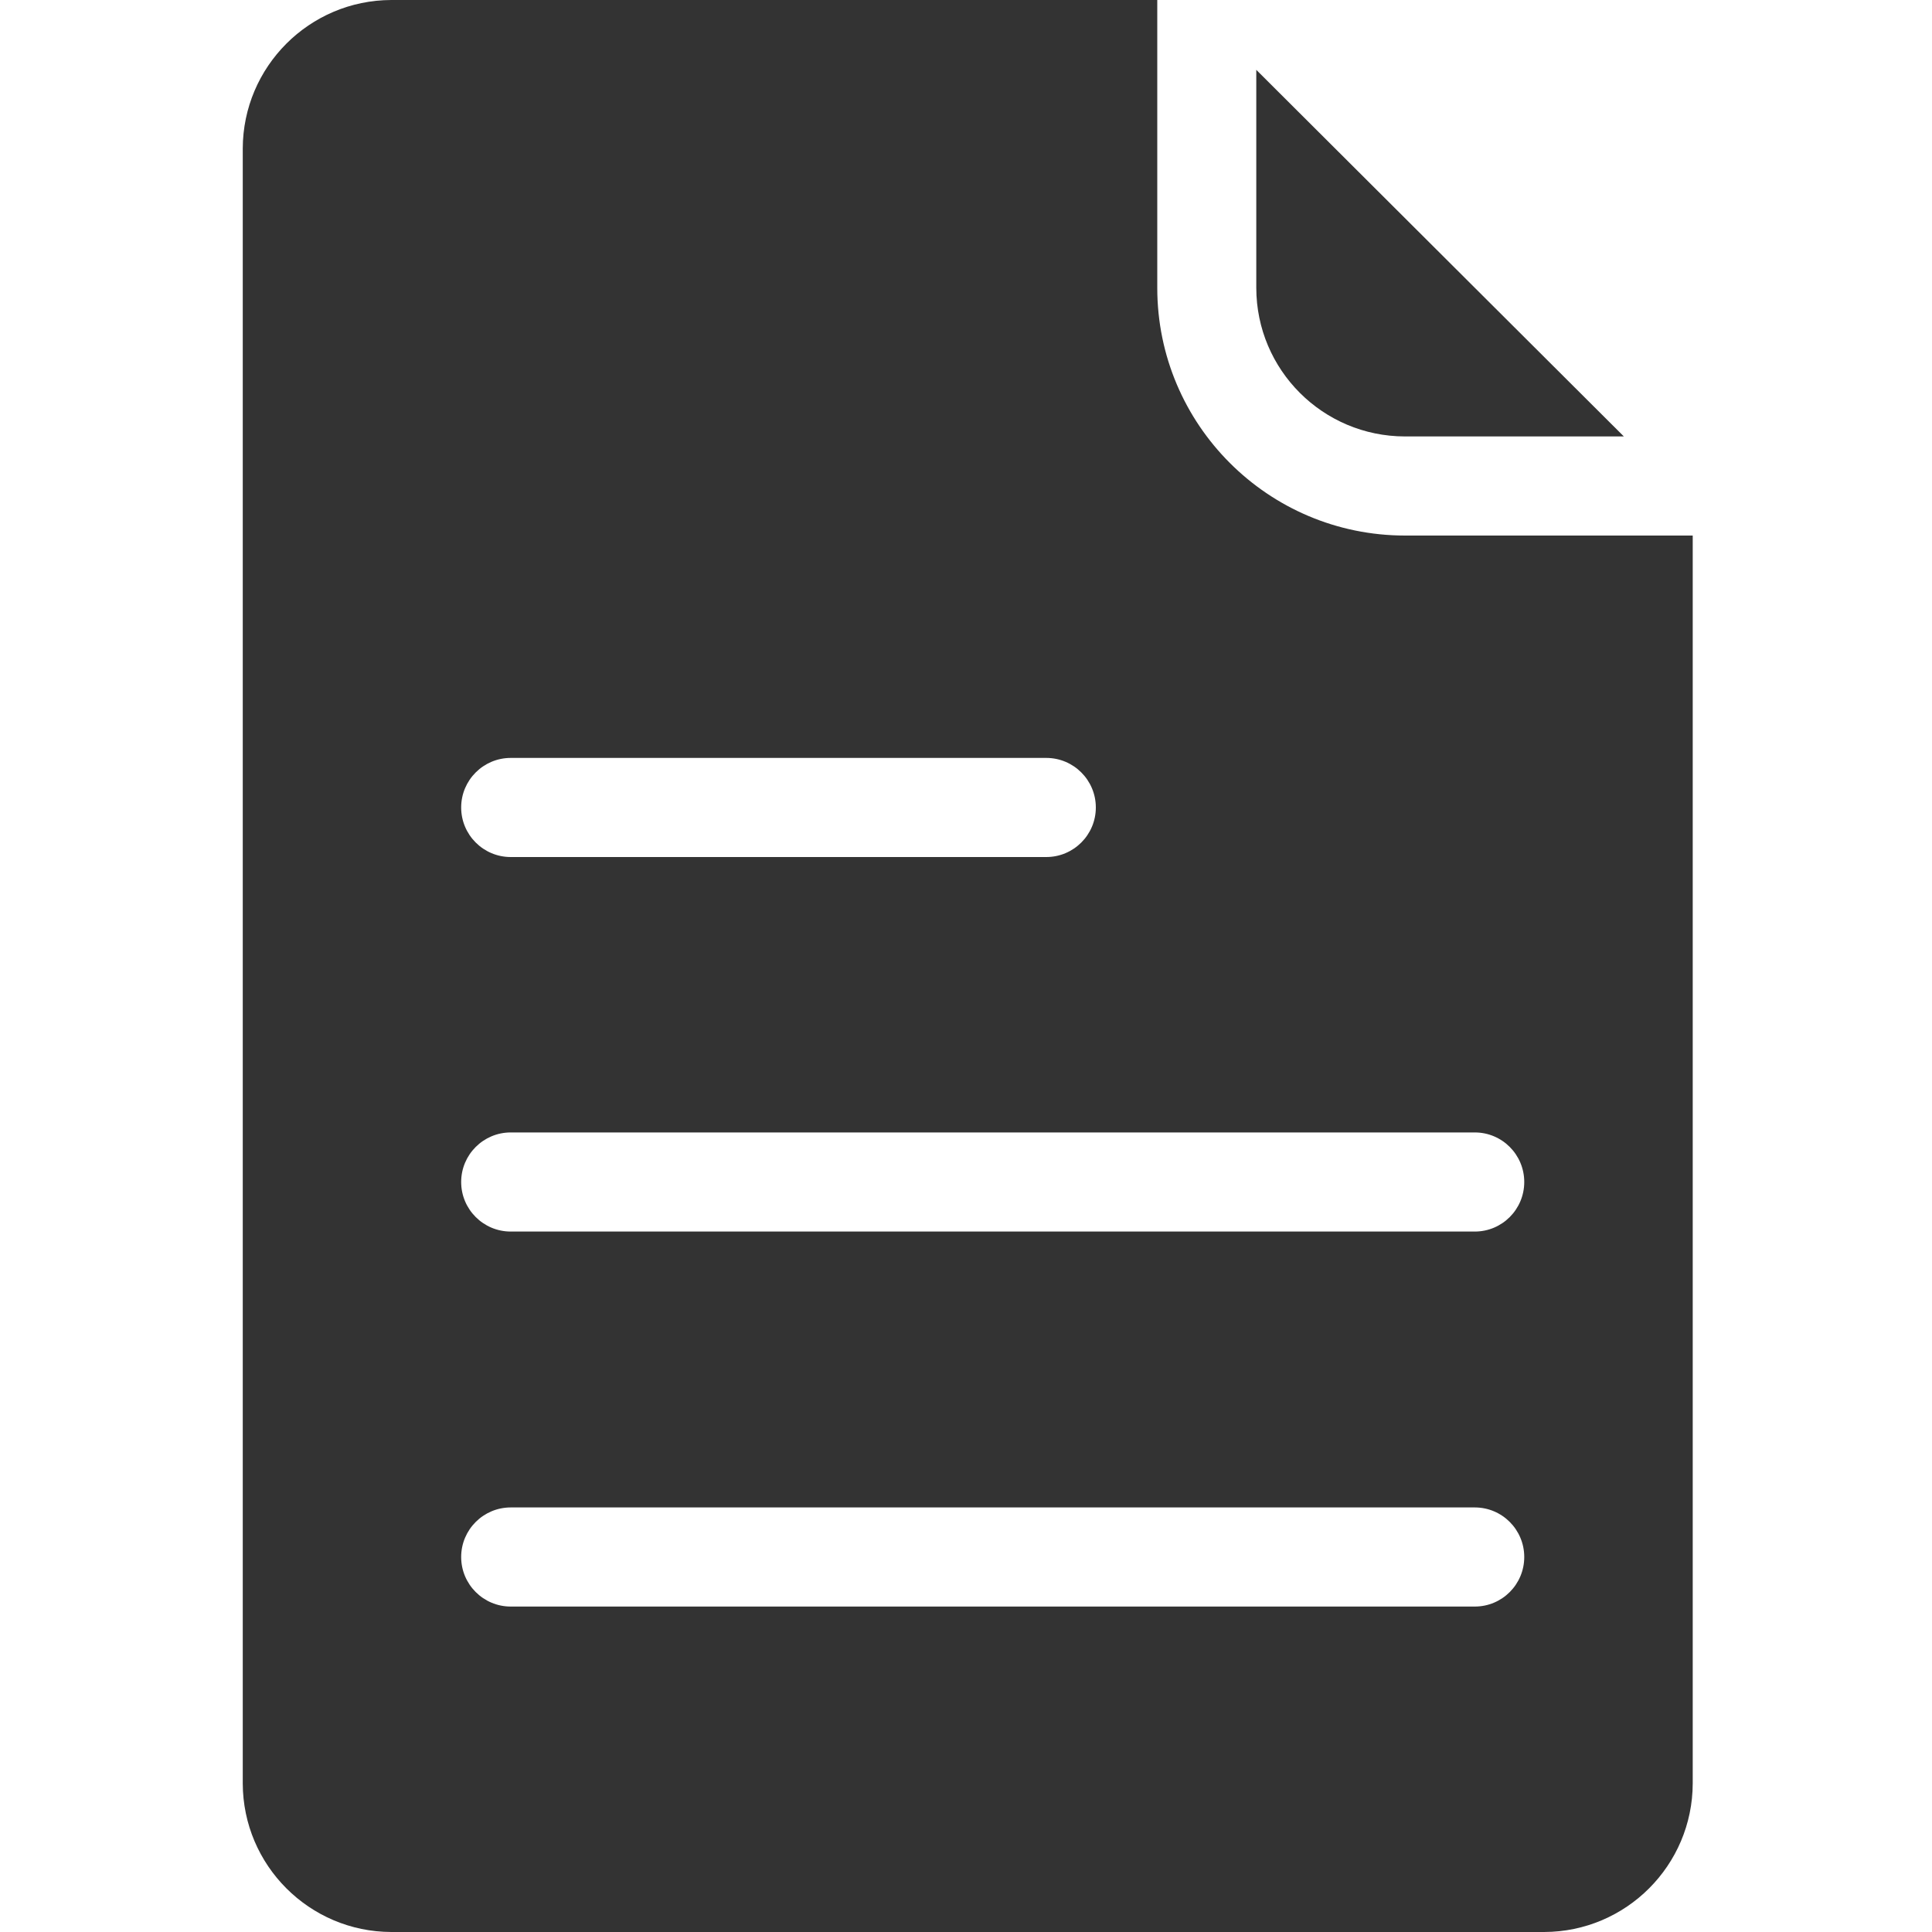
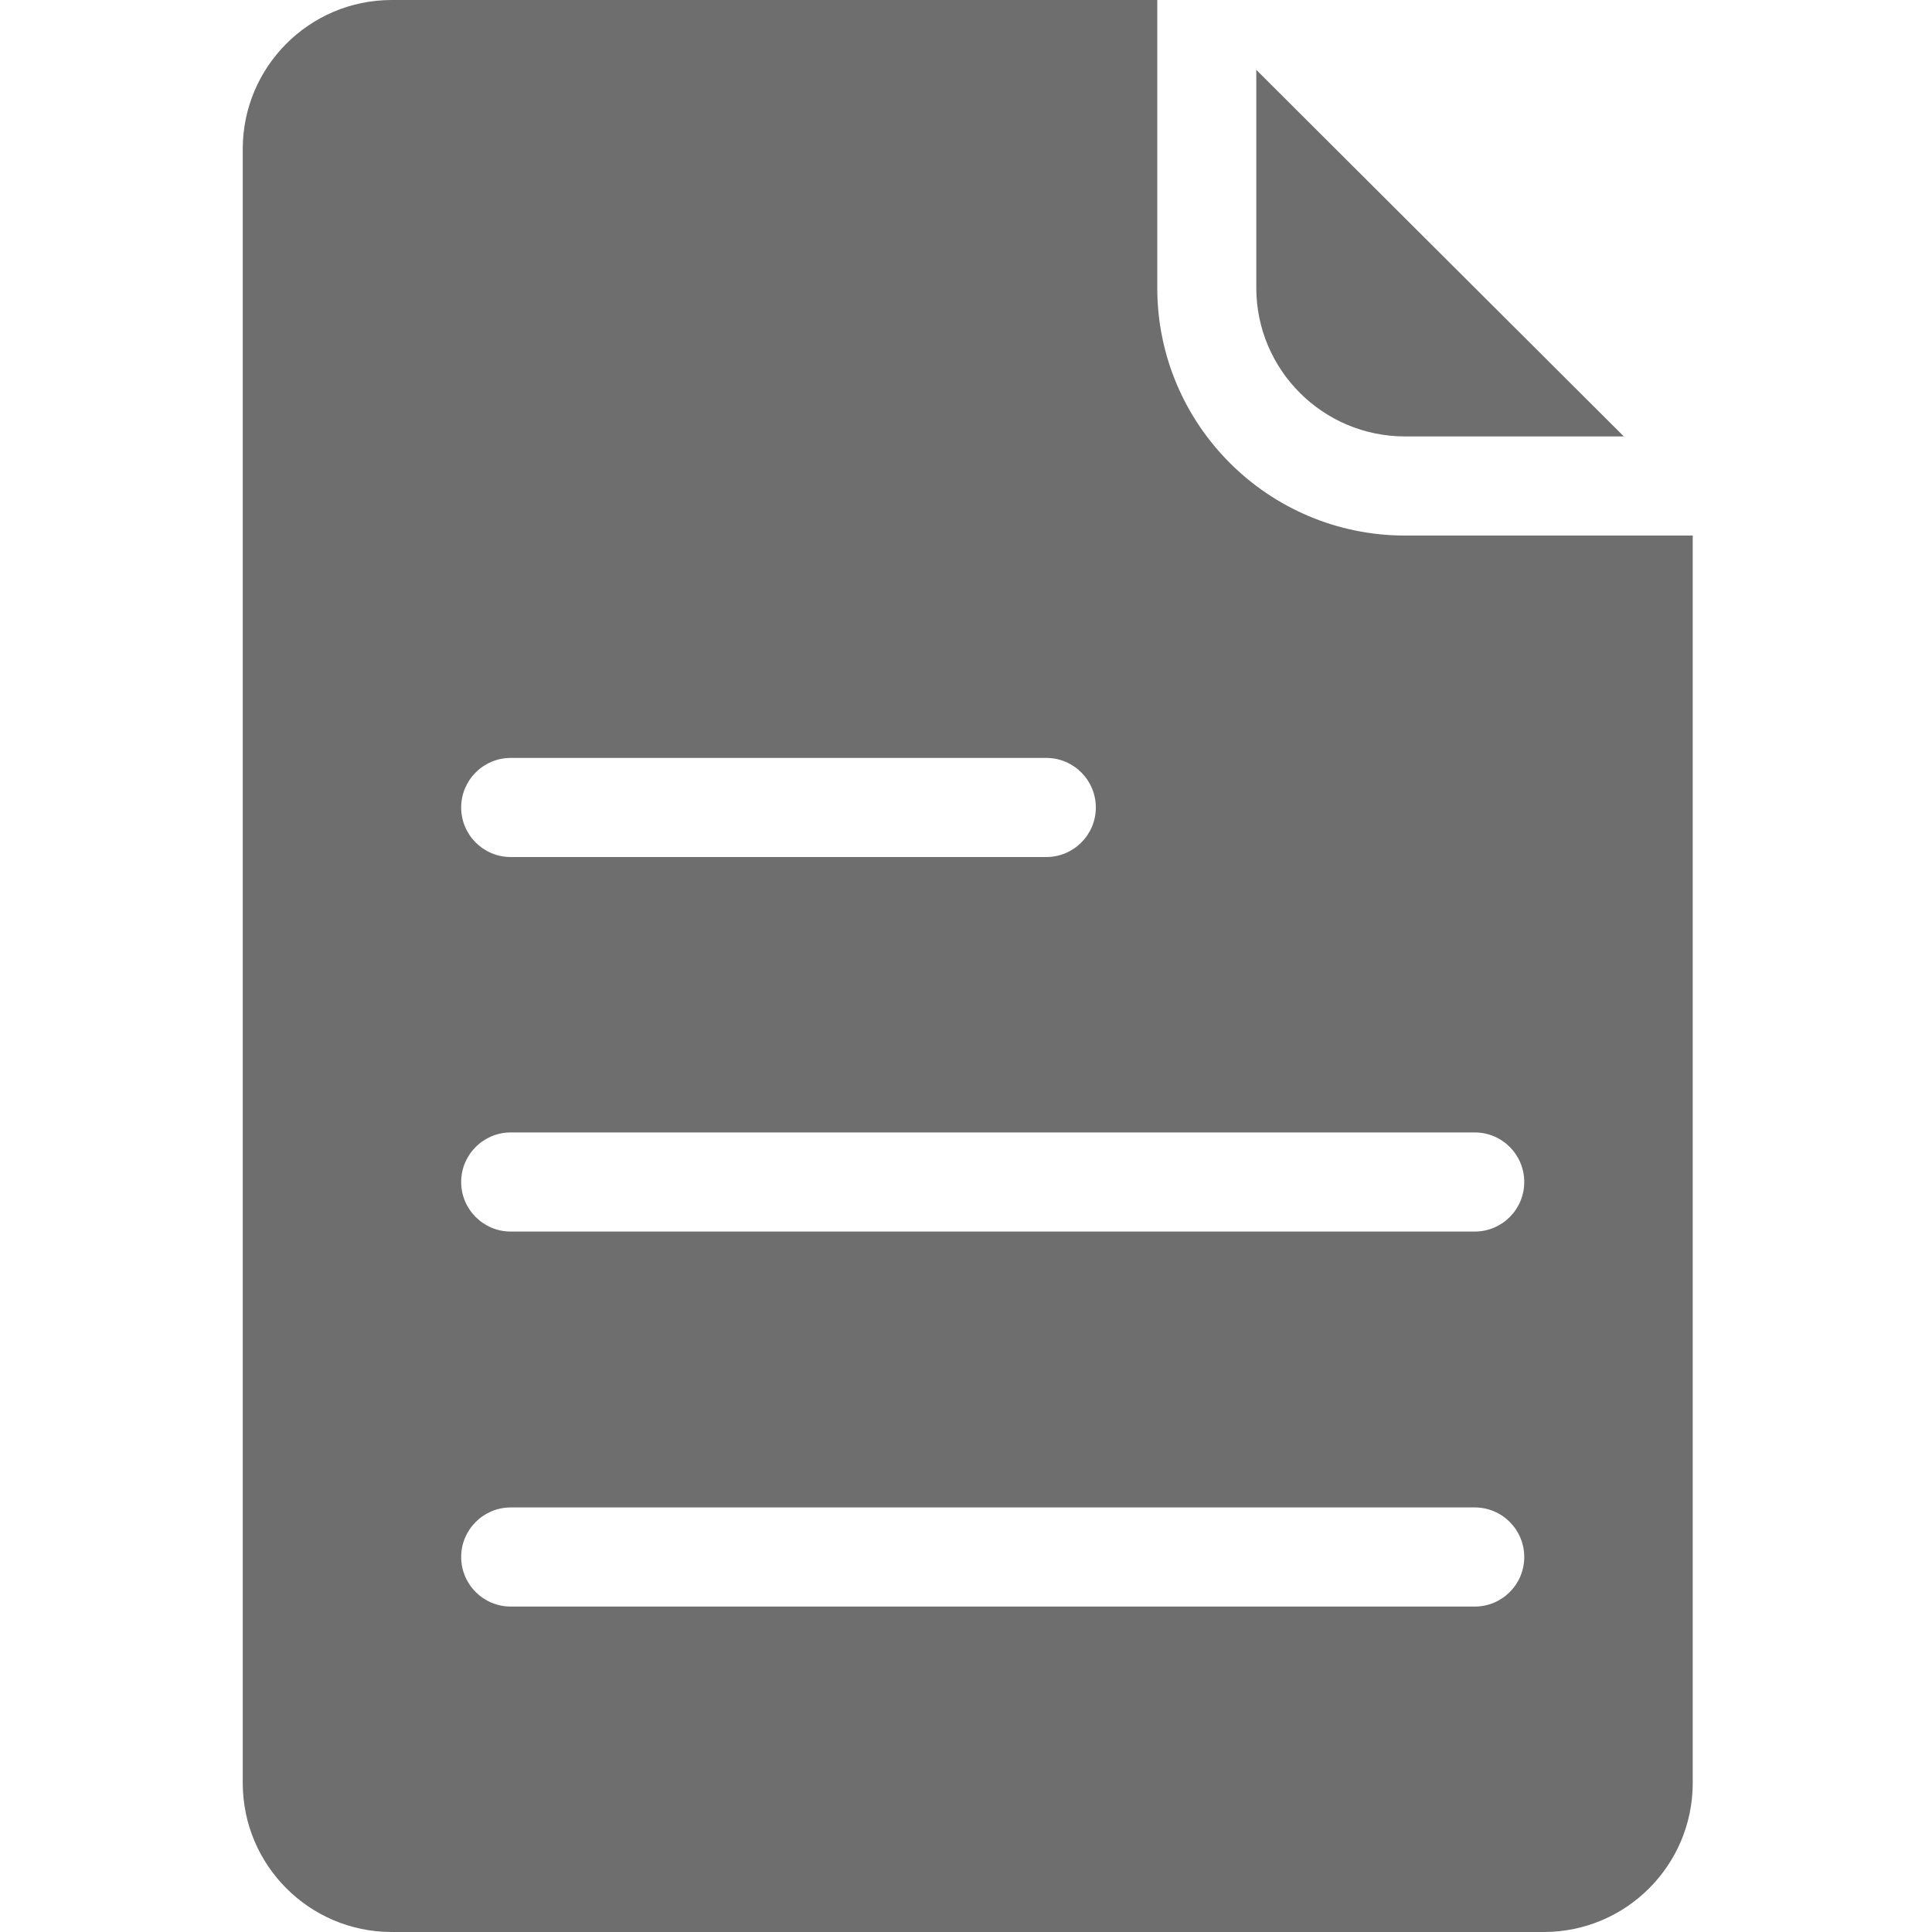
<svg xmlns="http://www.w3.org/2000/svg" width="20" height="20" viewBox="0 0 20 20" fill="none">
-   <path d="M14.544 5.544C13.128 5.543 11.98 4.395 11.98 2.98V0H4.051C3.203 0.002 2.515 0.69 2.513 1.538V18.462C2.515 19.31 3.203 19.998 4.051 20H15.985C16.833 19.998 17.521 19.31 17.523 18.462V5.544H14.544ZM5.287 7.846H10.831C11.114 7.846 11.344 8.076 11.344 8.359C11.344 8.642 11.114 8.872 10.831 8.872H5.287C5.004 8.872 4.774 8.642 4.774 8.359C4.774 8.076 5.004 7.846 5.287 7.846ZM15.267 16.631H5.287C5.004 16.631 4.774 16.401 4.774 16.118C4.774 15.835 5.004 15.605 5.287 15.605H15.267C15.55 15.605 15.779 15.835 15.779 16.118C15.779 16.401 15.55 16.631 15.267 16.631ZM15.267 12.749H5.287C5.004 12.749 4.774 12.519 4.774 12.236C4.774 11.953 5.004 11.723 5.287 11.723H15.267C15.55 11.723 15.779 11.953 15.779 12.236C15.779 12.519 15.55 12.749 15.267 12.749Z" fill="#333333" />
-   <path d="M14.544 4.518H16.81L13.005 0.723V2.98C13.006 3.829 13.694 4.517 14.544 4.518Z" fill="#333333" />
+   <path d="M14.544 5.544C13.128 5.543 11.98 4.395 11.98 2.98V0H4.051C3.203 0.002 2.515 0.69 2.513 1.538V18.462C2.515 19.31 3.203 19.998 4.051 20H15.985C16.833 19.998 17.521 19.31 17.523 18.462V5.544H14.544ZM5.287 7.846H10.831C11.114 7.846 11.344 8.076 11.344 8.359C11.344 8.642 11.114 8.872 10.831 8.872H5.287C5.004 8.872 4.774 8.642 4.774 8.359C4.774 8.076 5.004 7.846 5.287 7.846ZM15.267 16.631H5.287C5.004 16.631 4.774 16.401 4.774 16.118C4.774 15.835 5.004 15.605 5.287 15.605H15.267C15.55 15.605 15.779 15.835 15.779 16.118C15.779 16.401 15.55 16.631 15.267 16.631ZM15.267 12.749H5.287C5.004 12.749 4.774 12.519 4.774 12.236C4.774 11.953 5.004 11.723 5.287 11.723H15.267C15.55 11.723 15.779 11.953 15.779 12.236C15.779 12.519 15.55 12.749 15.267 12.749Z" fill="#6e6e6e" />
+   <path d="M14.544 4.518H16.81L13.005 0.723V2.98C13.006 3.829 13.694 4.517 14.544 4.518Z" fill="#6e6e6e" />
</svg>
